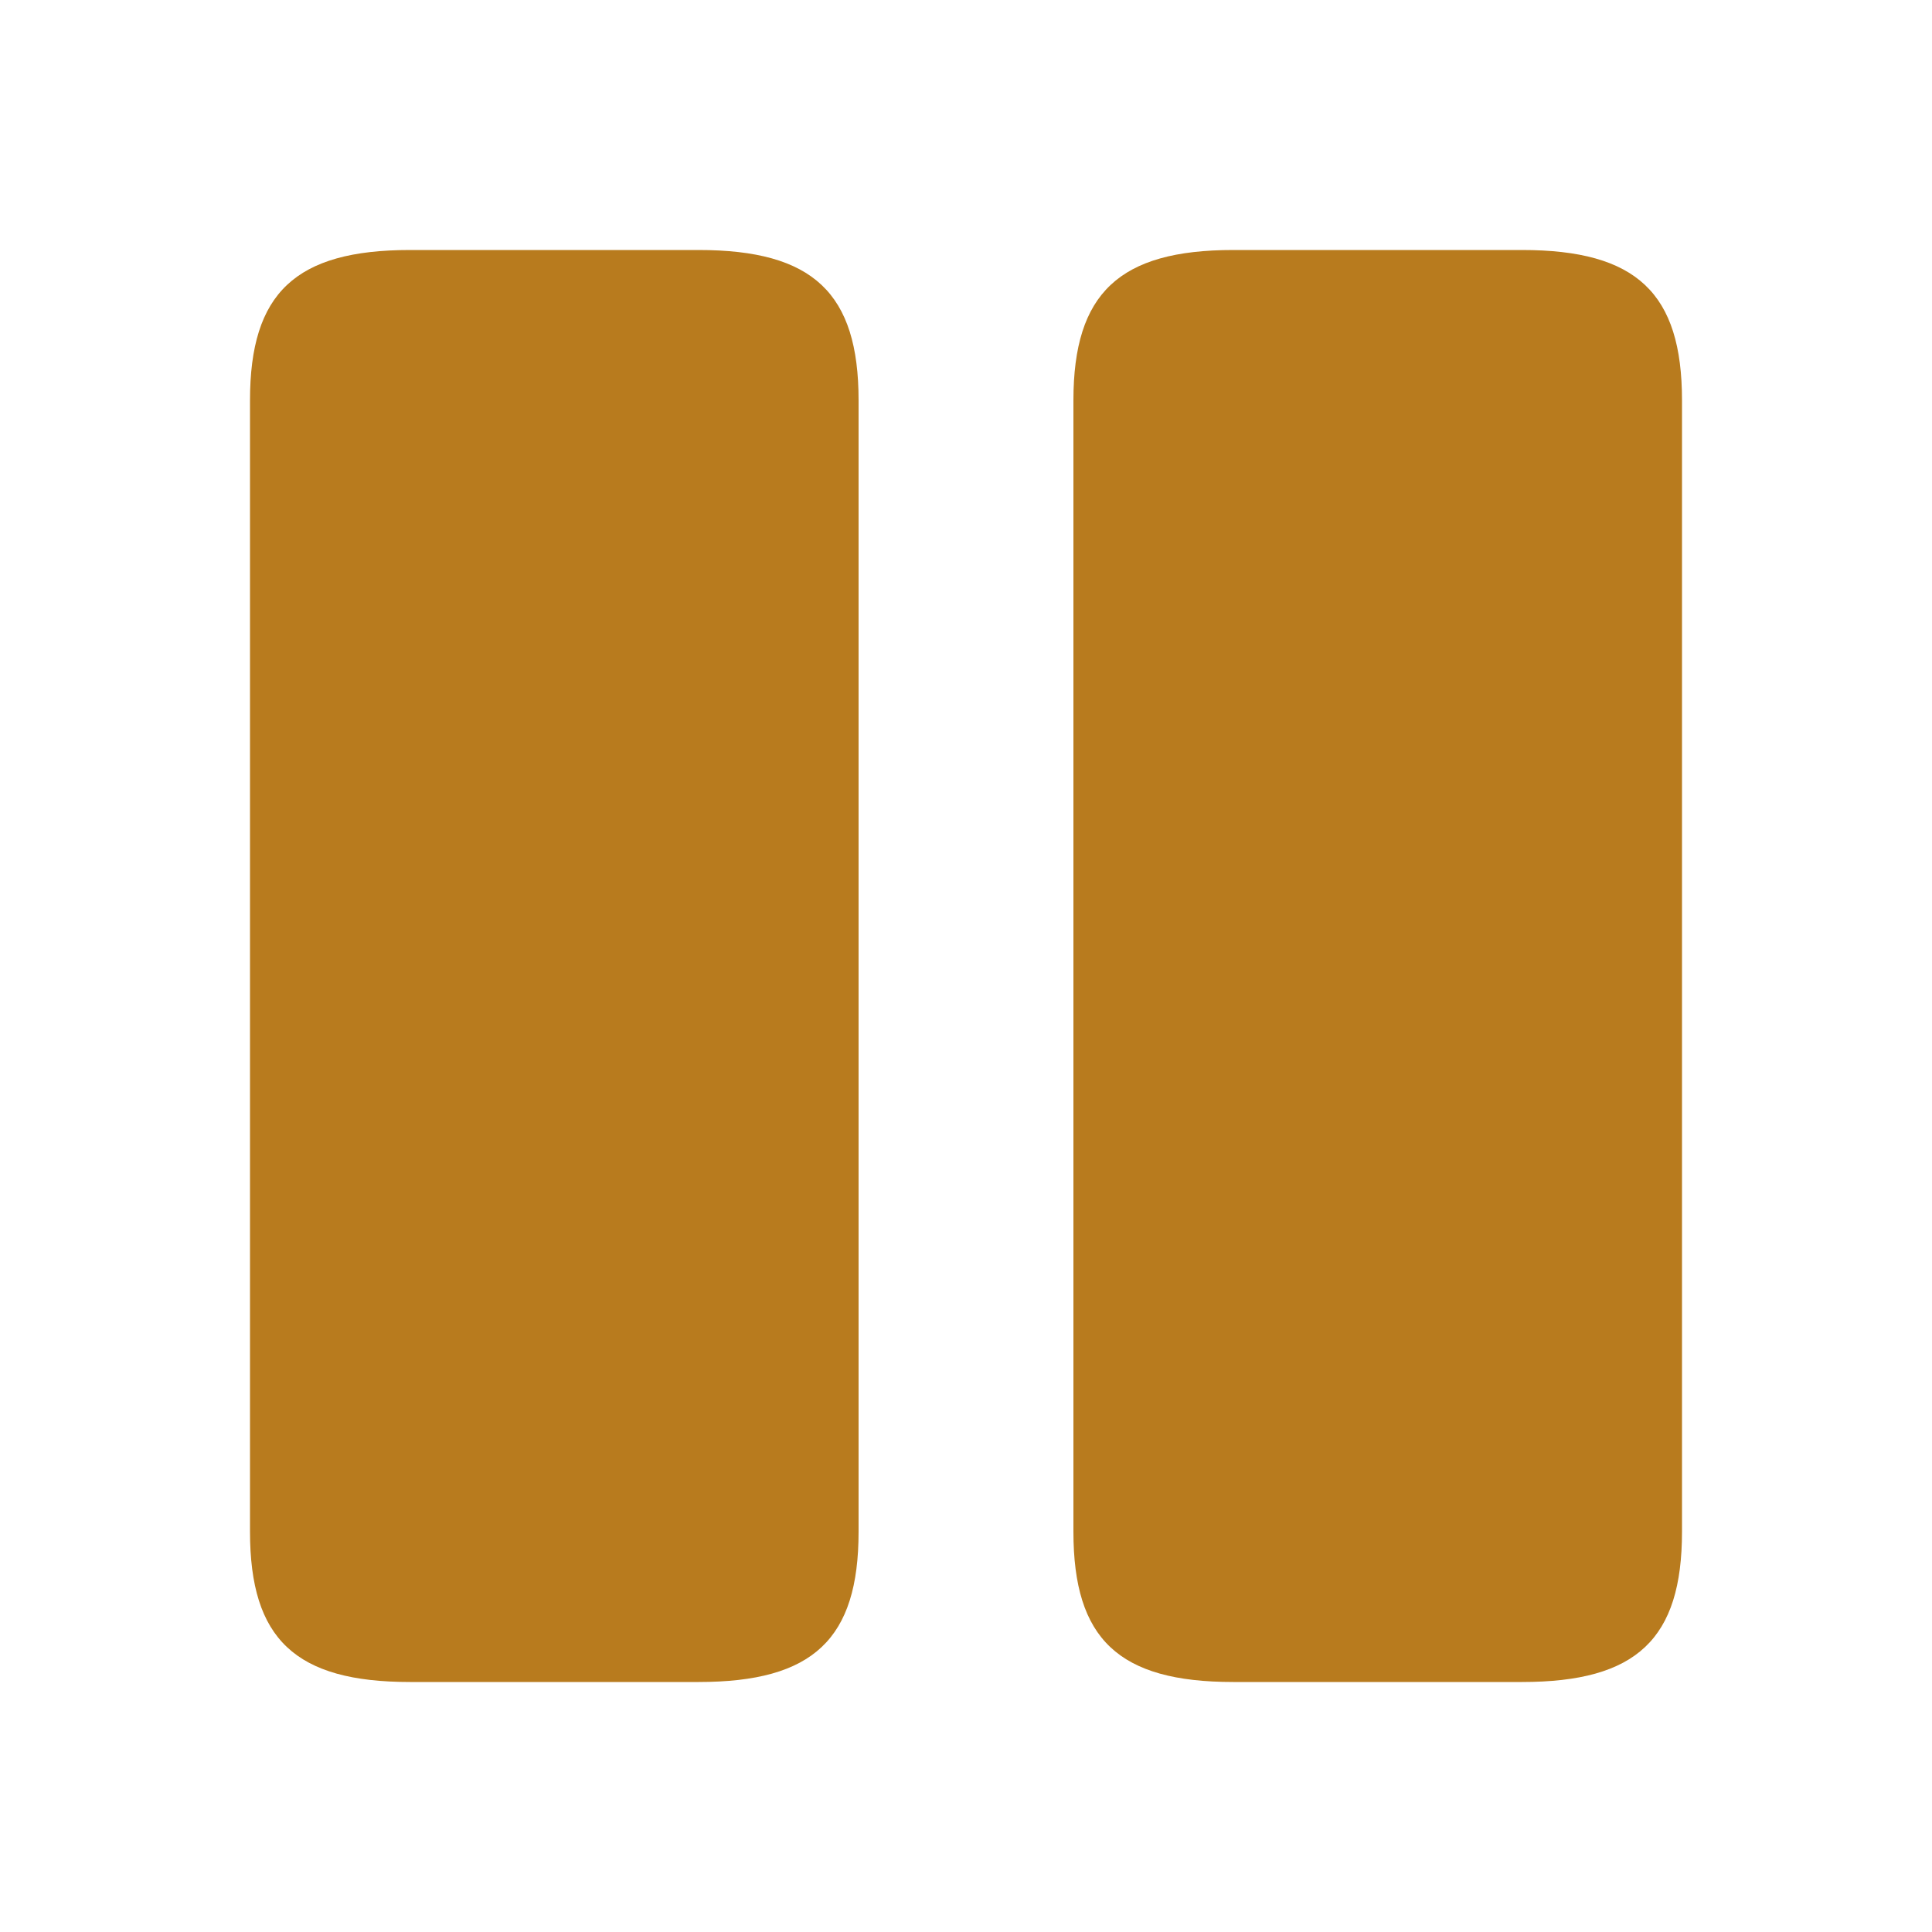
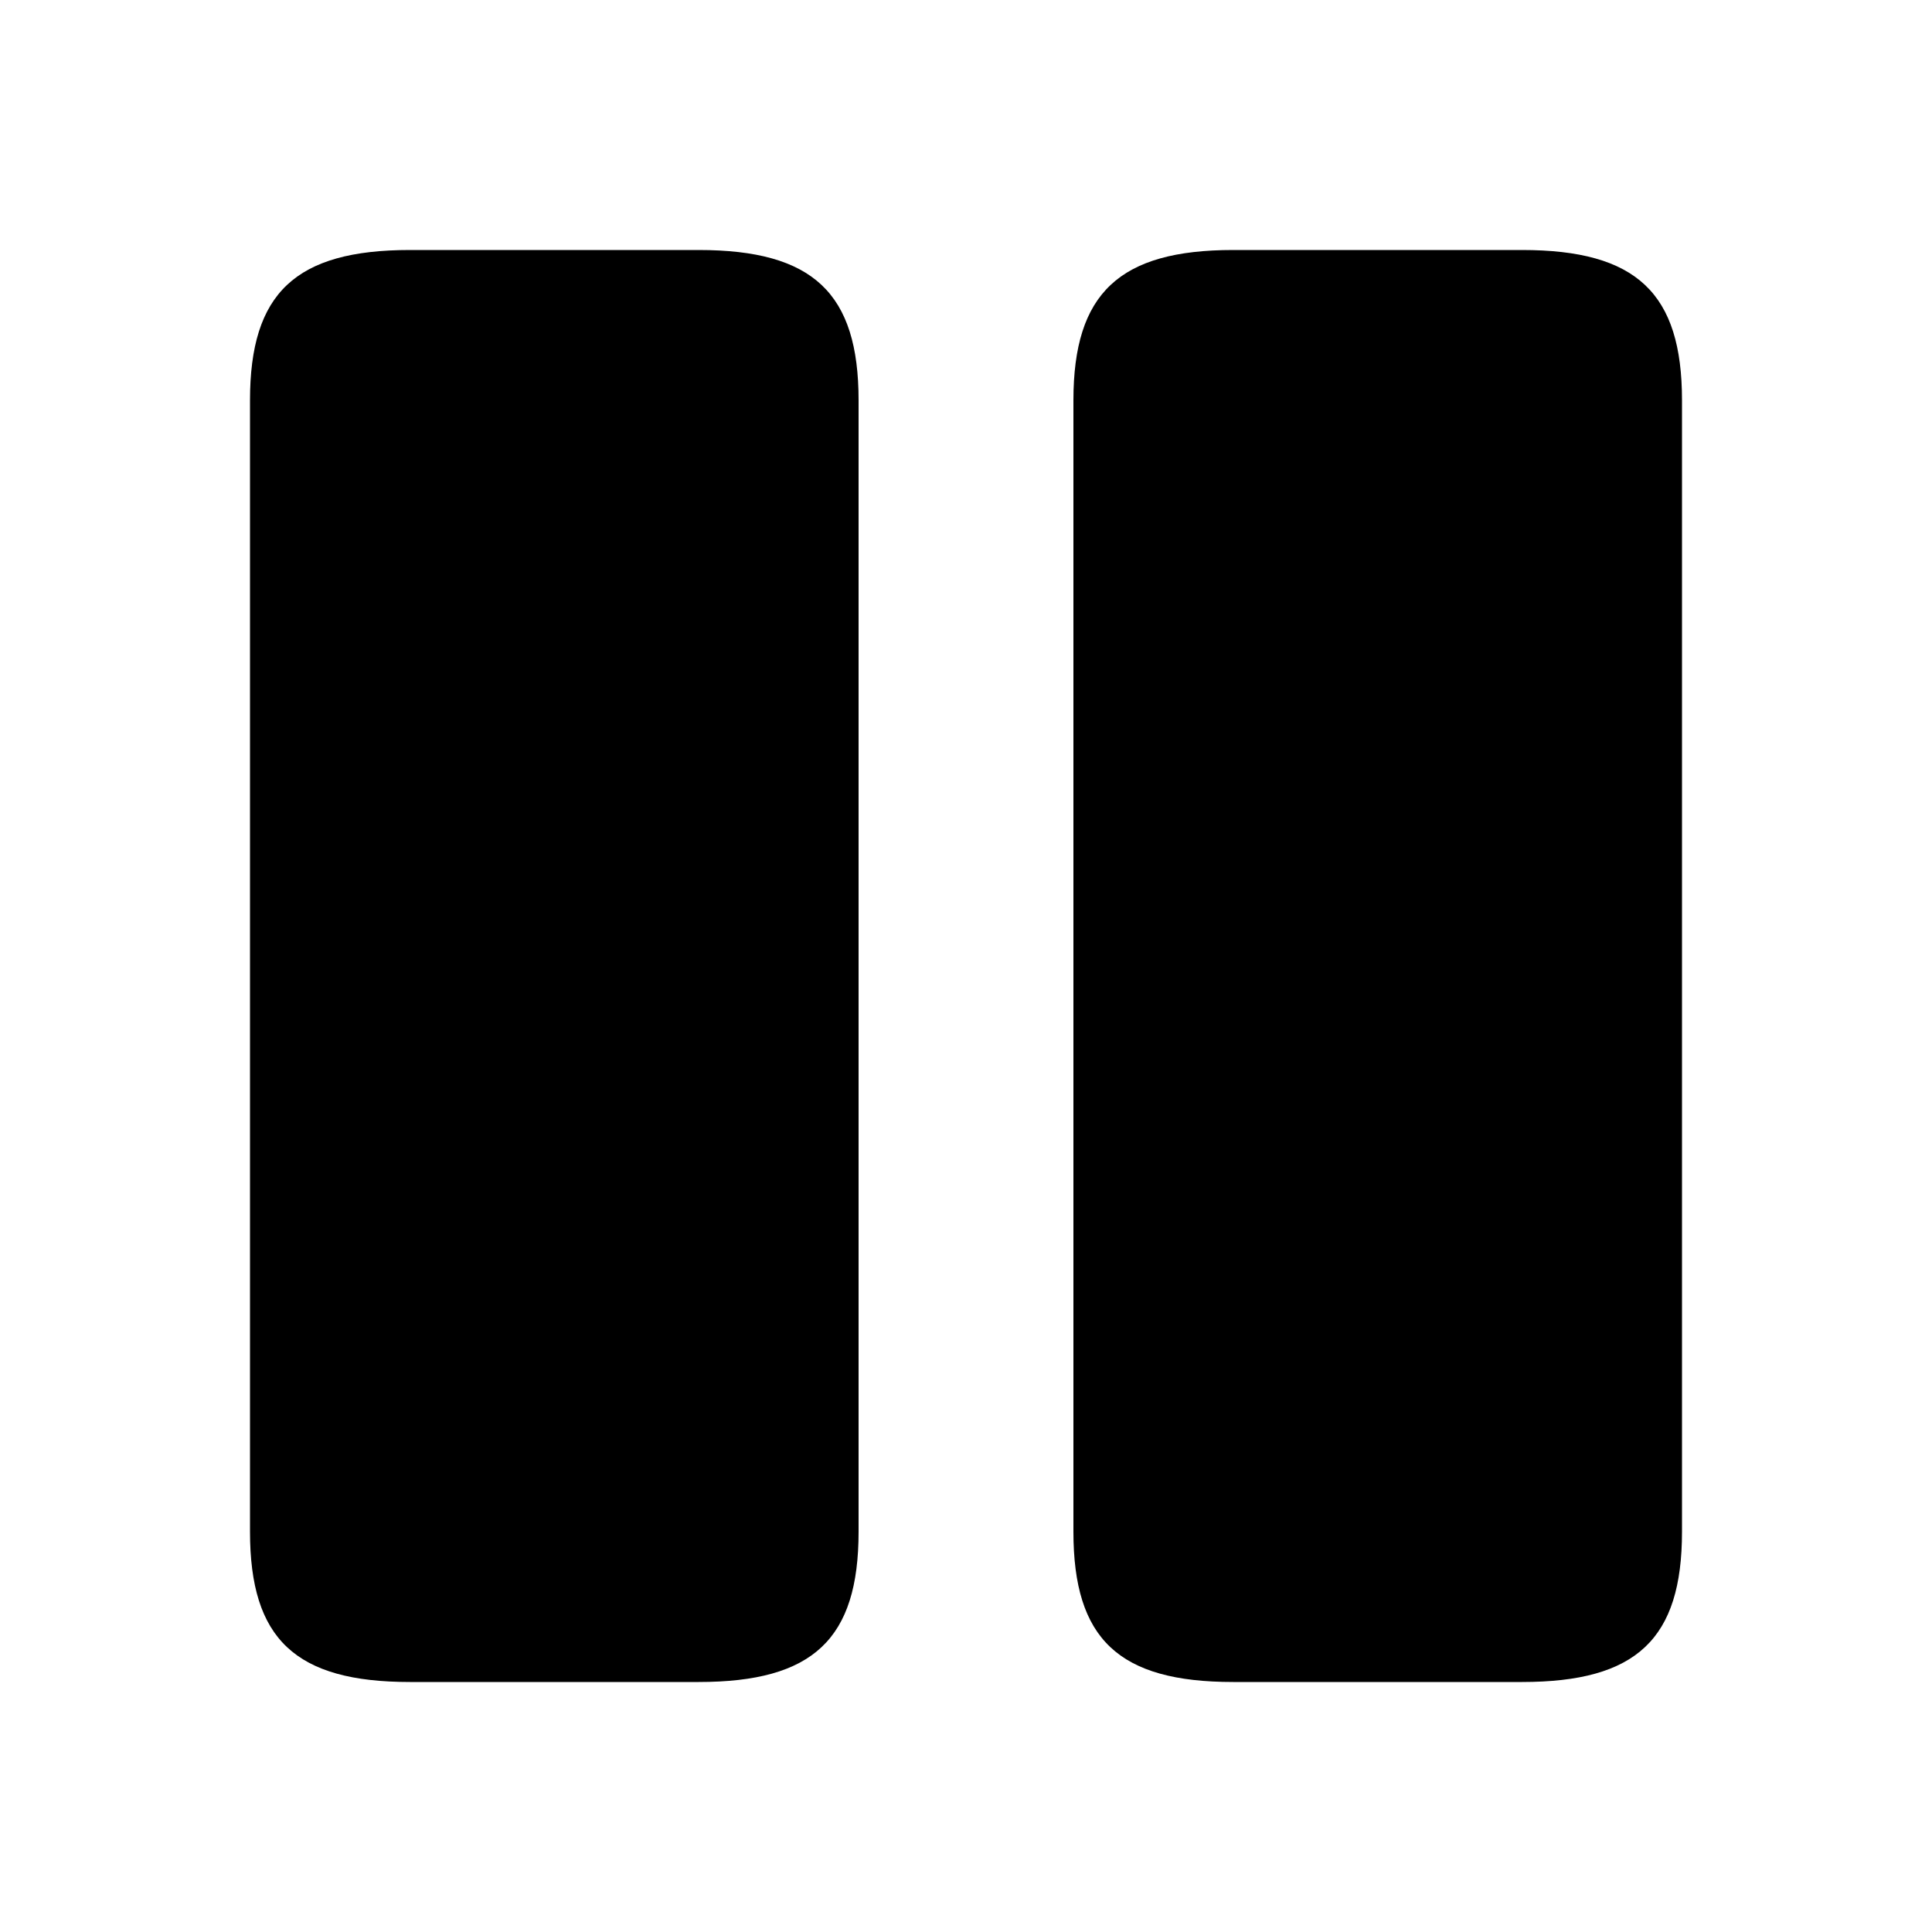
- <svg xmlns="http://www.w3.org/2000/svg" width="10" height="10" viewBox="0 0 10 10" fill="#B87B1E">
+ <svg xmlns="http://www.w3.org/2000/svg" width="10" height="10" viewBox="0 0 10 10" fill="currentColor">
  <path d="M4.444 7.928V2.072C4.444 1.517 4.209 1.294 3.616 1.294H2.122C1.529 1.294 1.294 1.517 1.294 2.072V7.928C1.294 8.484 1.529 8.706 2.122 8.706H3.616C4.209 8.706 4.444 8.484 4.444 7.928Z" />
  <path d="M8.706 7.928V2.072C8.706 1.517 8.471 1.294 7.878 1.294H6.383C5.794 1.294 5.556 1.517 5.556 2.072V7.928C5.556 8.484 5.79 8.706 6.383 8.706H7.878C8.471 8.706 8.706 8.484 8.706 7.928Z" />
</svg>
